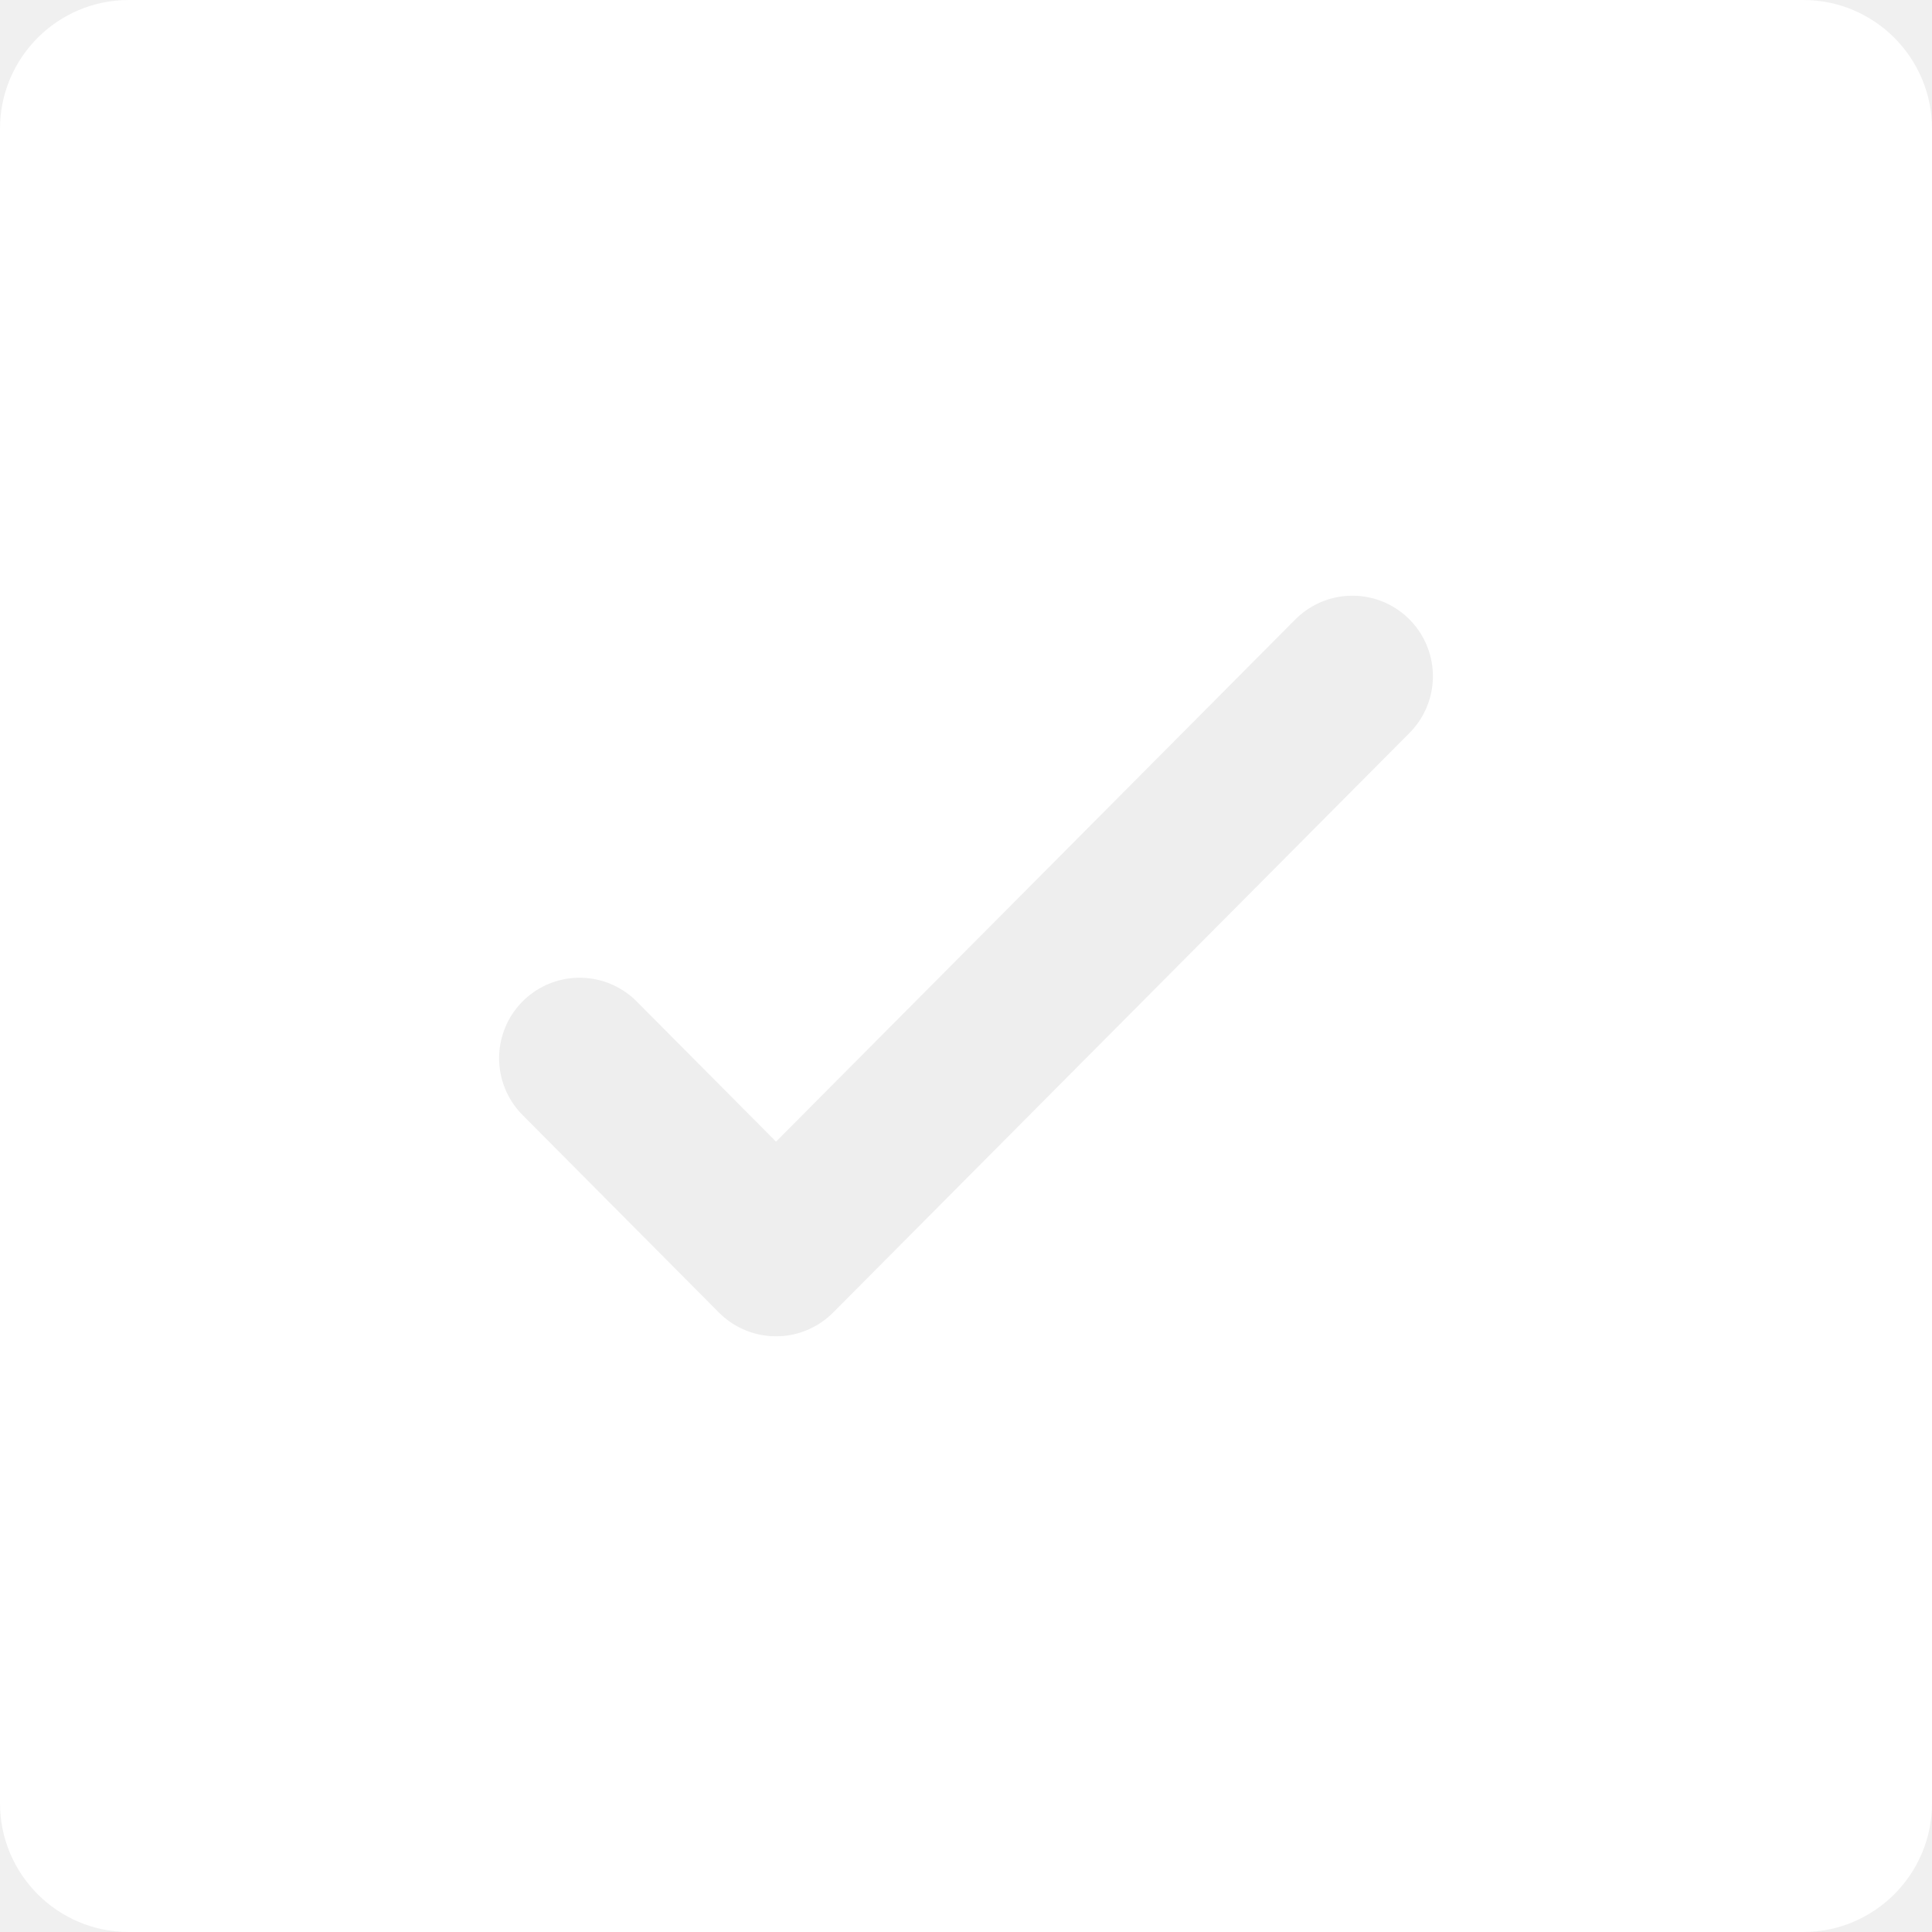
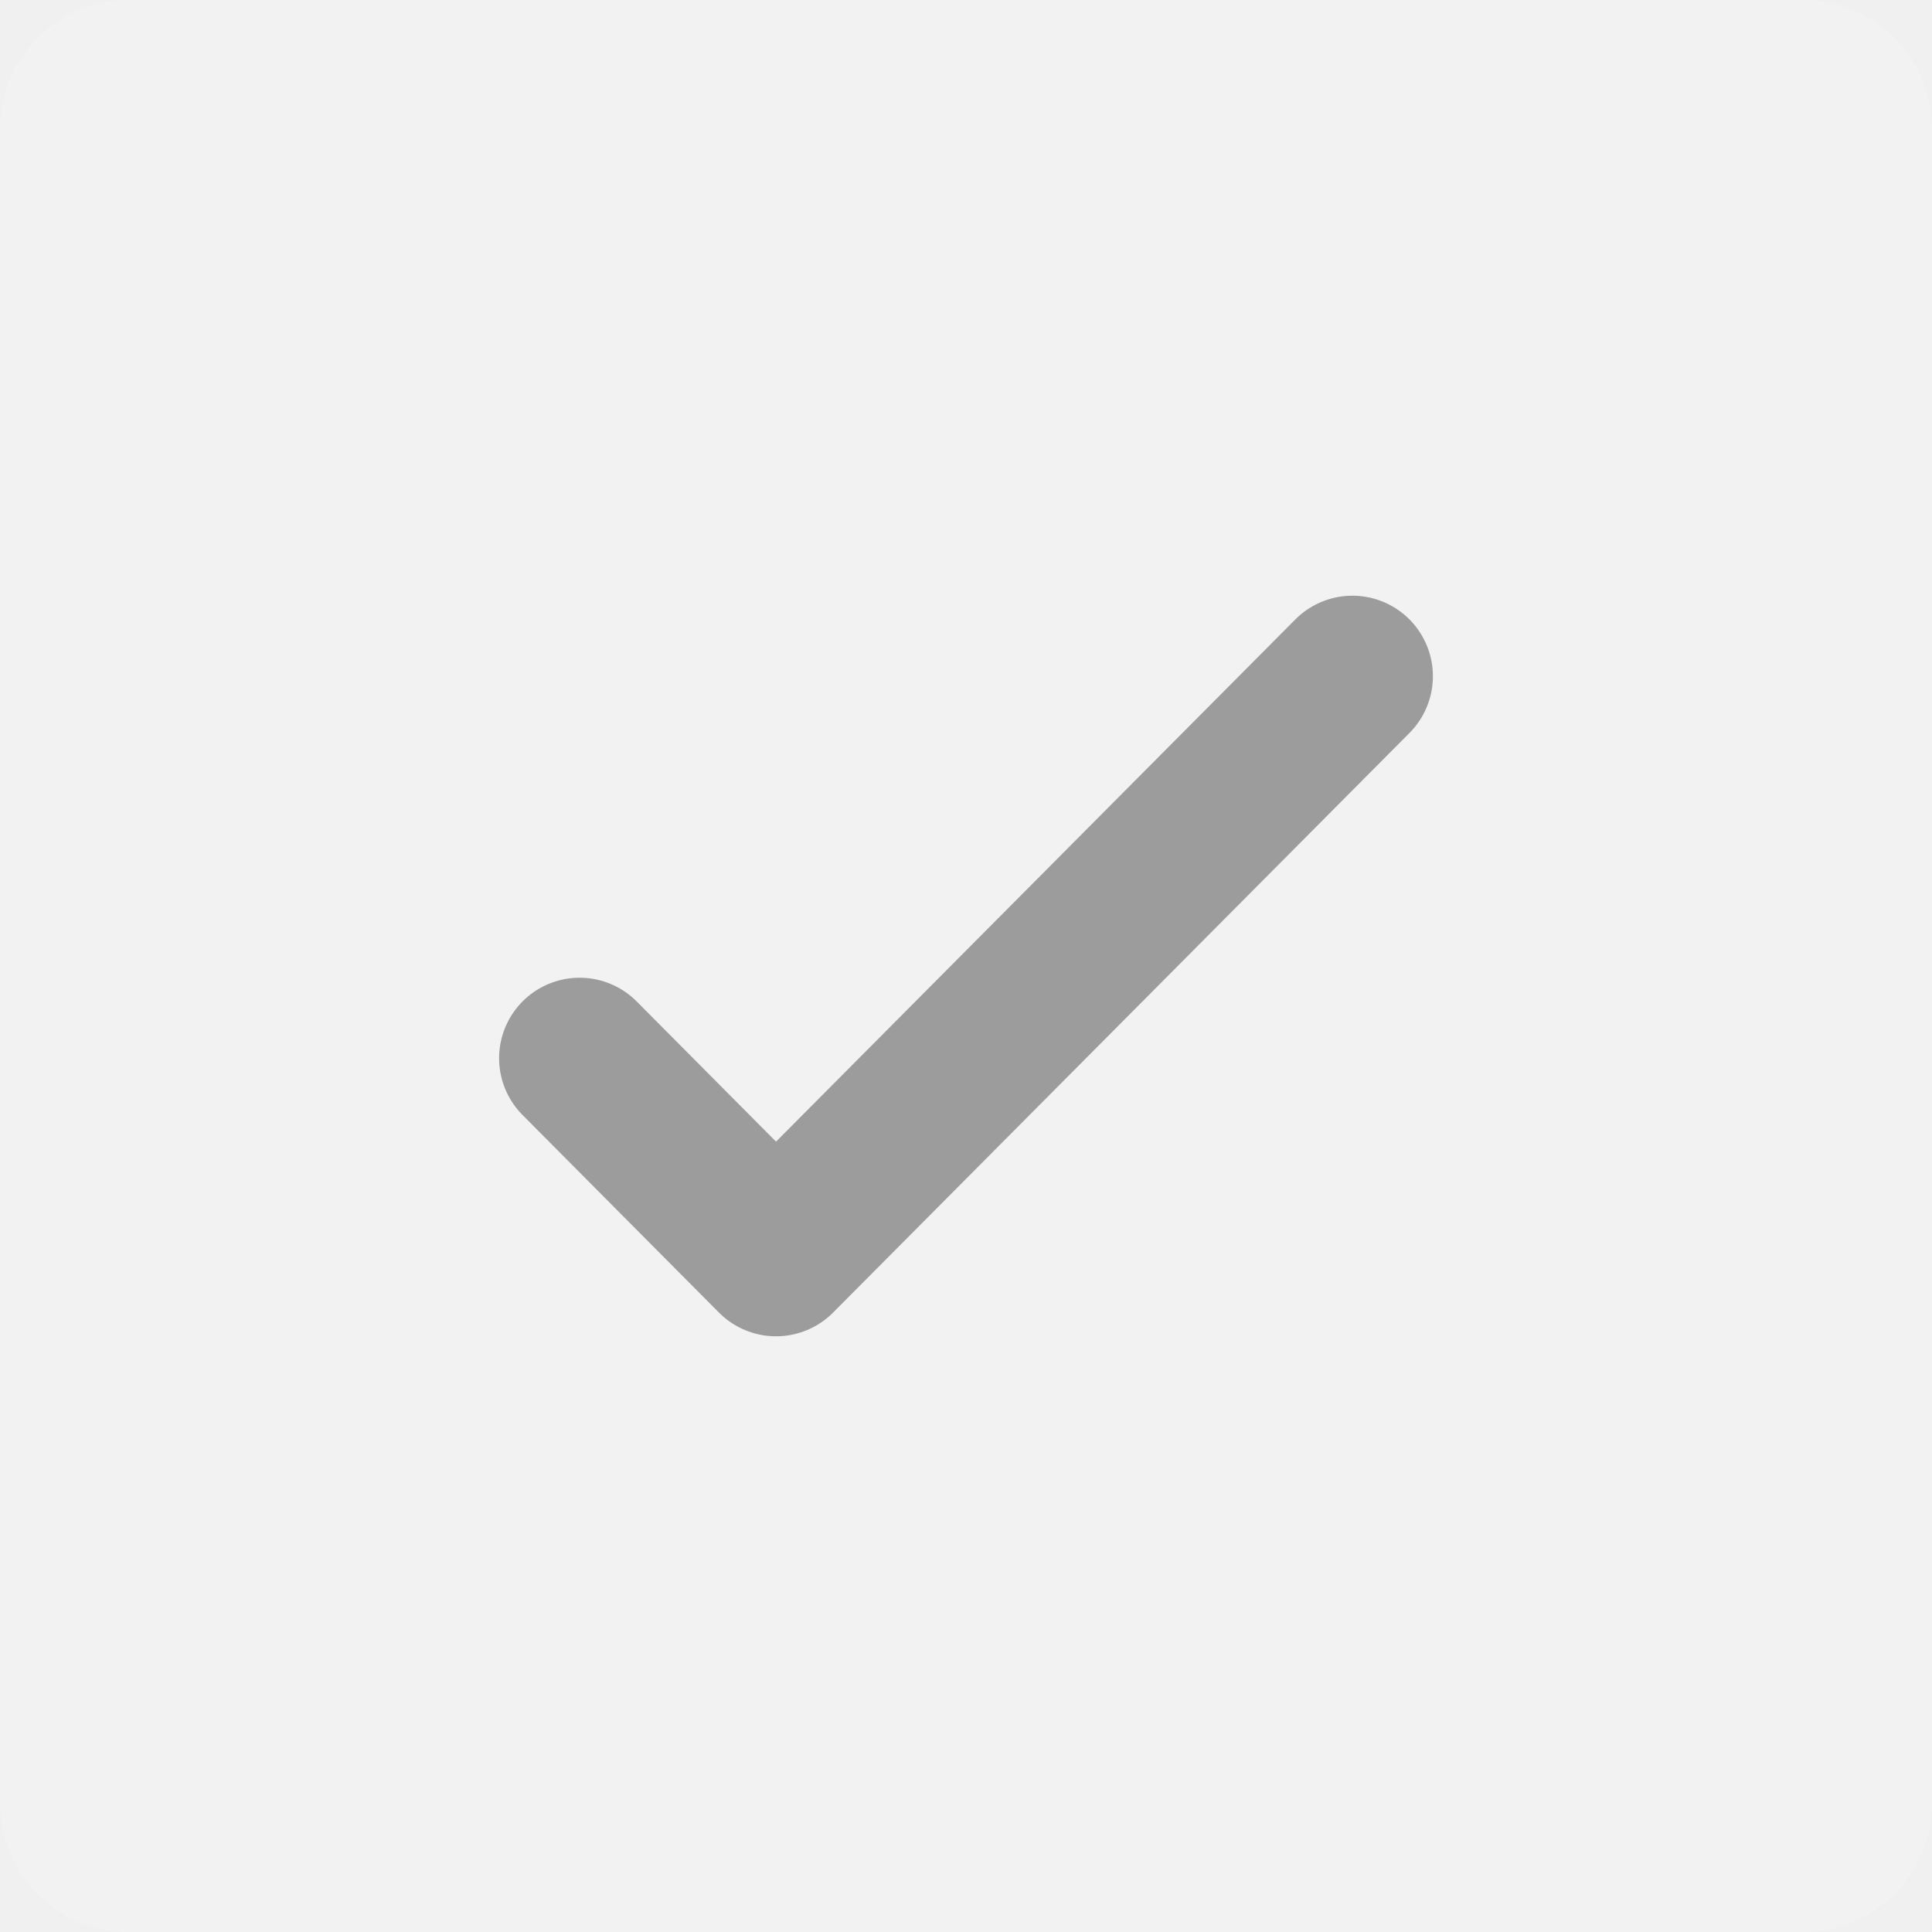
<svg xmlns="http://www.w3.org/2000/svg" width="15" height="15" viewBox="0 0 15 15" fill="none">
-   <rect width="15" height="15" rx="1" fill="white" />
-   <path d="M10.5 5.25L6.025 9.75L4.5 8.216" stroke="#EEEEEE" stroke-width="1.25" stroke-linecap="round" stroke-linejoin="round" />
+   <rect width="15" height="15" rx="1" fill="#F2F2F2" />
+   <path d="M10.5 5.25L6.025 9.75L4.5 8.216" stroke="#9C9C9C" stroke-width="1.25" stroke-linecap="round" stroke-linejoin="round" />
</svg>
